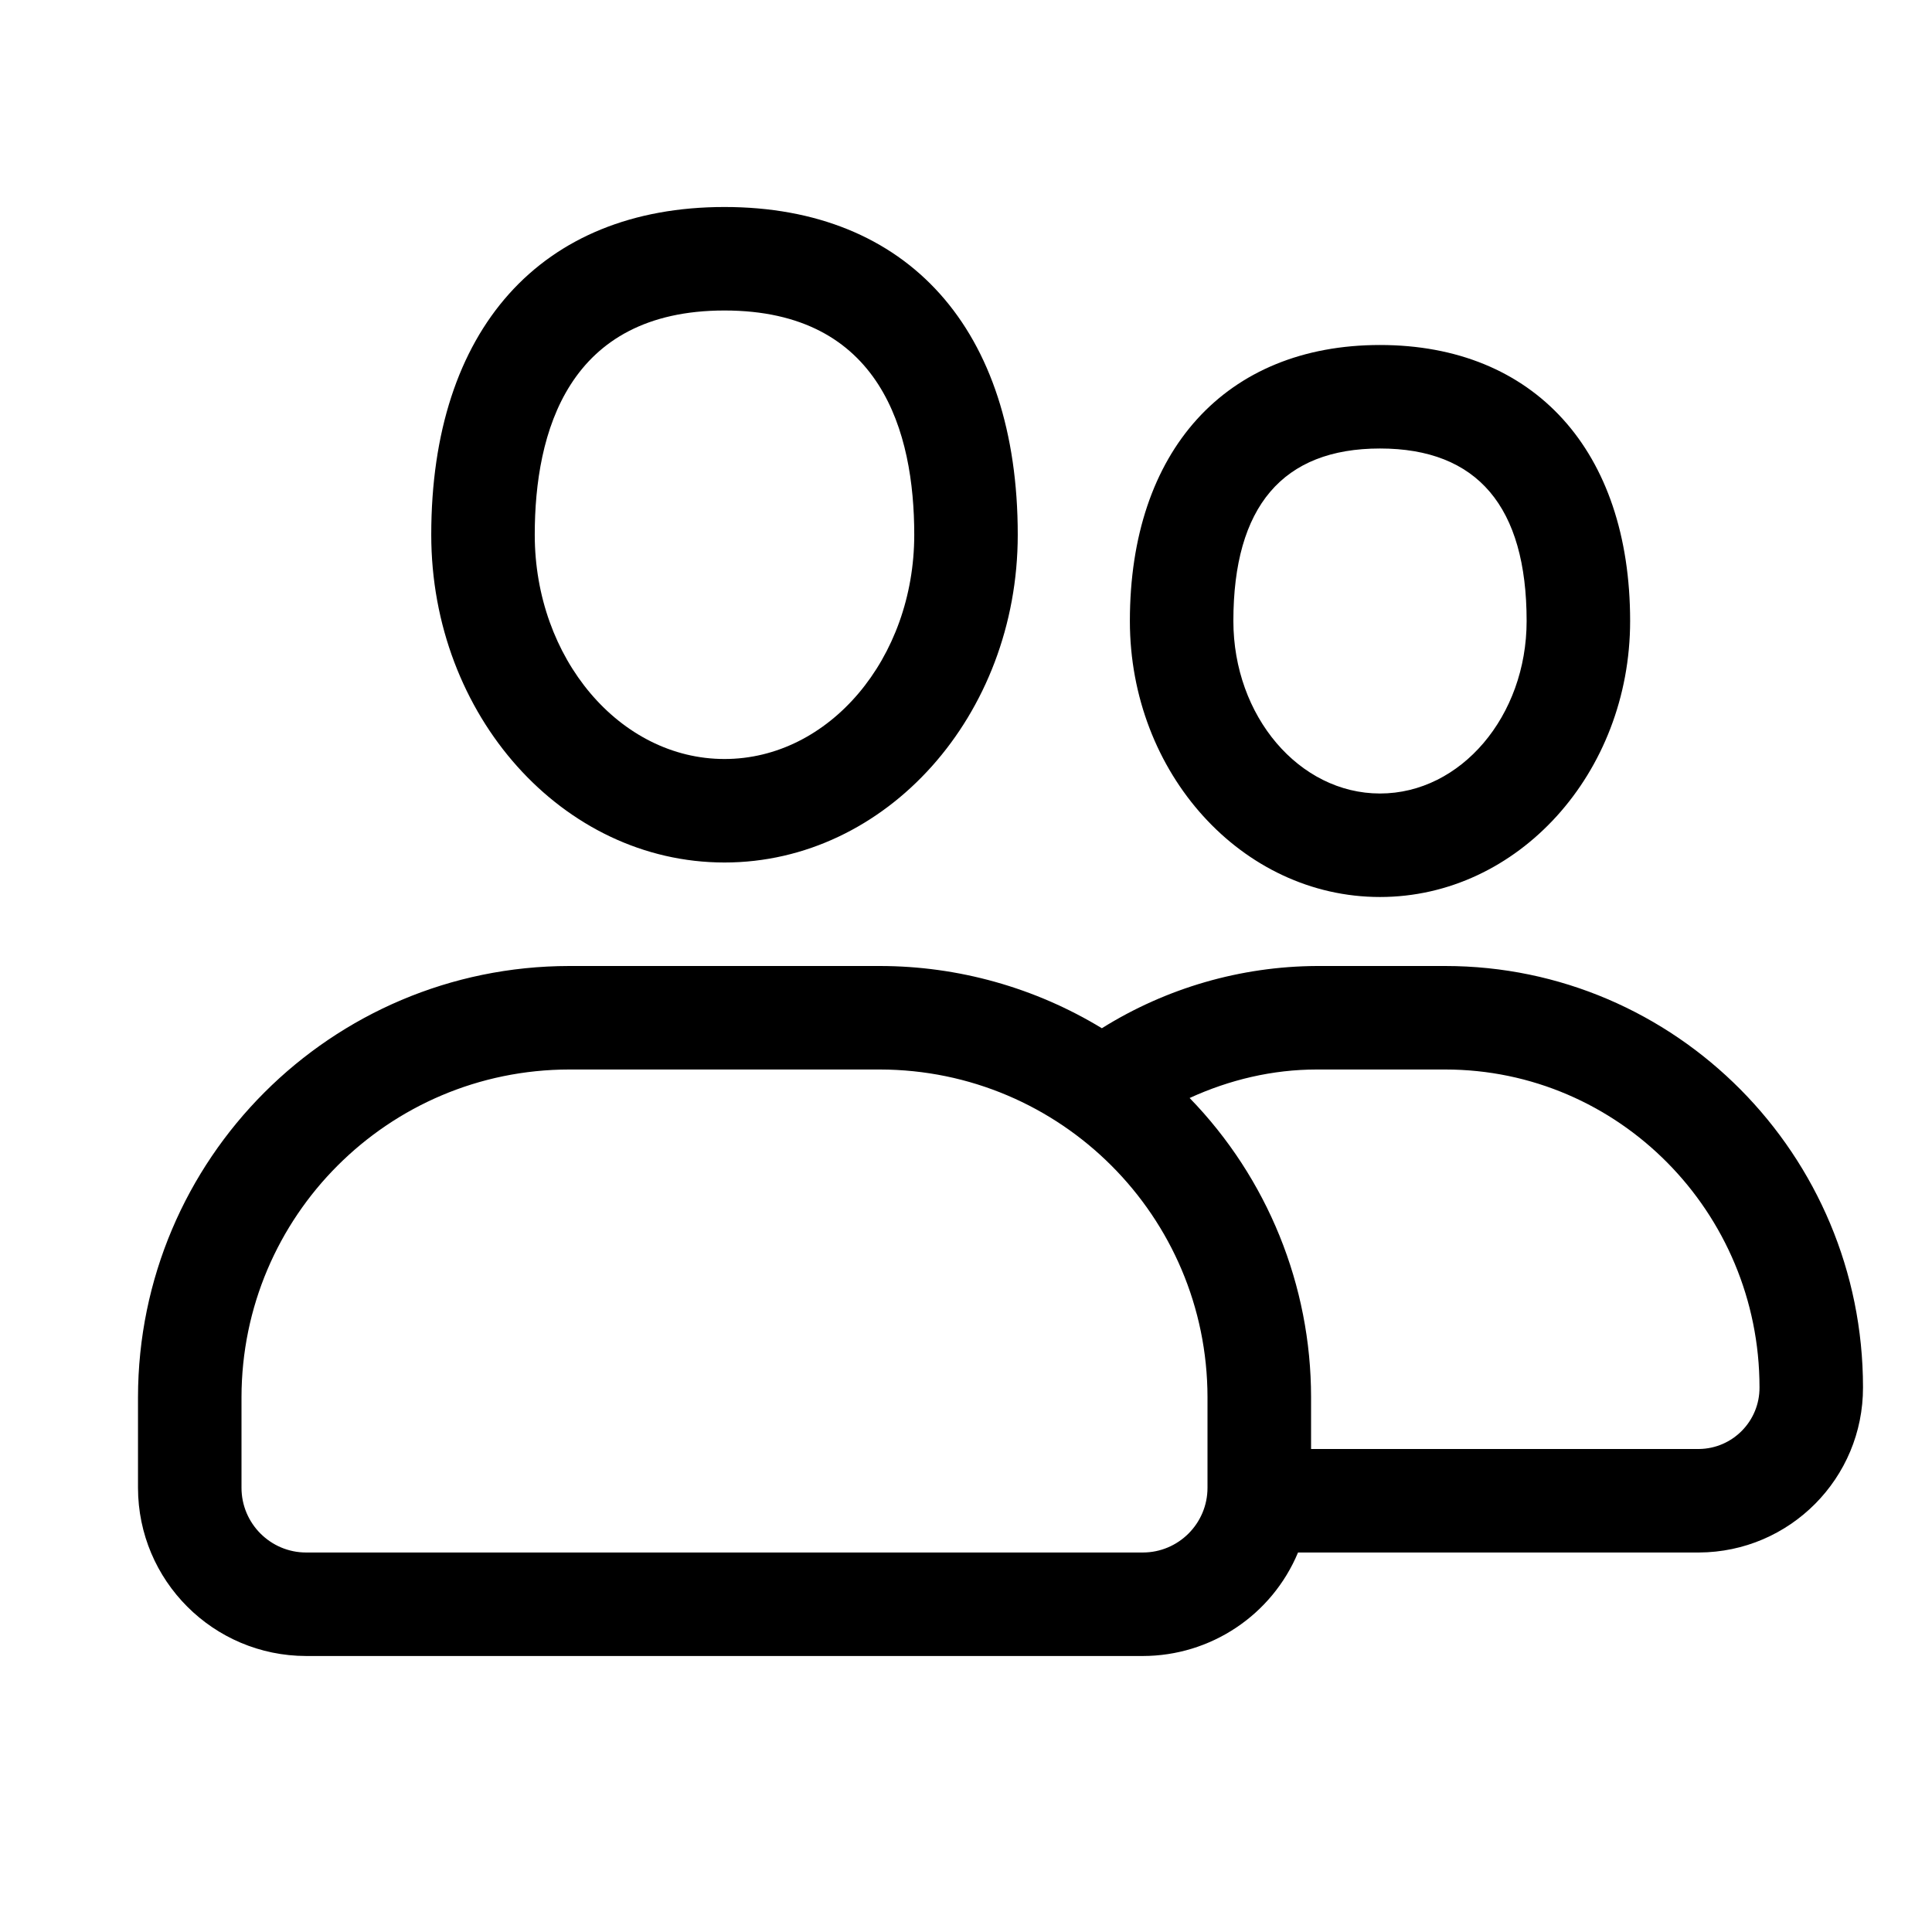
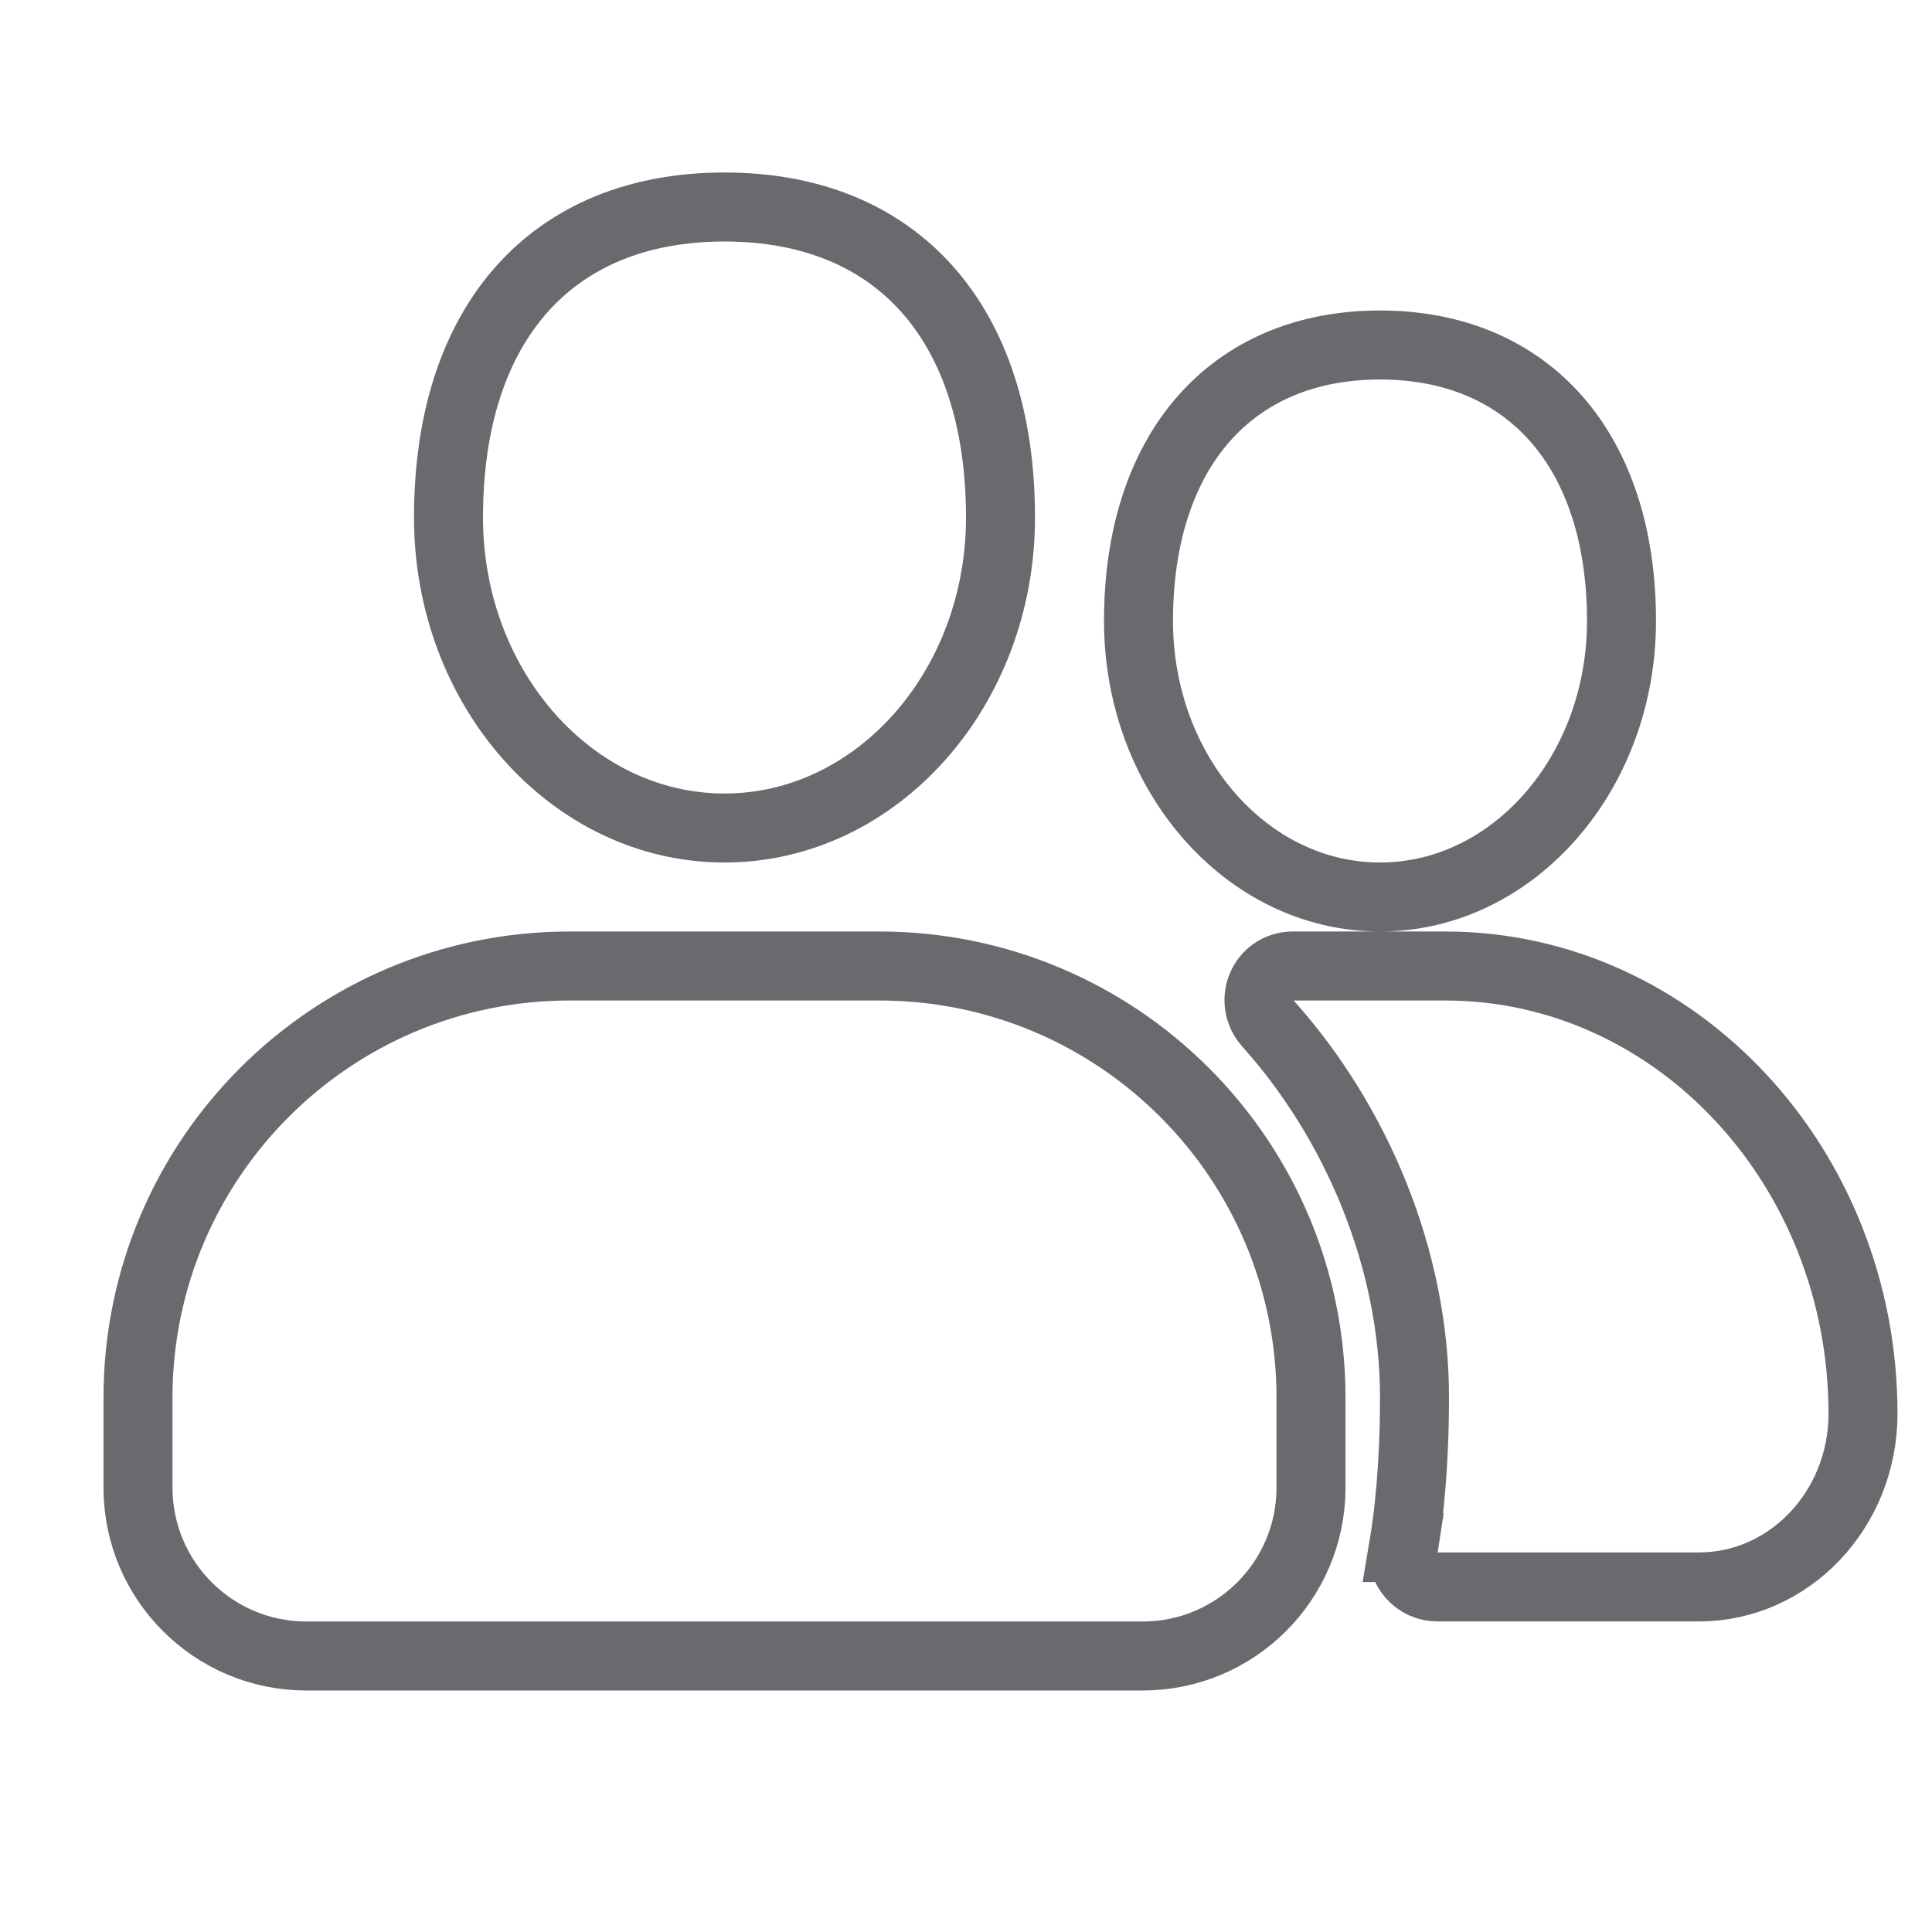
- <svg viewBox="0 0 28 28" class="x1lliihq x1k90msu x2h7rmj x1qfuztq xcza8v6" fill="currentColor" height="28" width="28">
-   <path d="M10.5 4.5c-2.272 0-2.75 1.768-2.75 3.25C7.75 9.542 8.983 11 10.5 11s2.75-1.458 2.75-3.25c0-1.482-.478-3.25-2.75-3.25zm0 8c-2.344 0-4.25-2.131-4.25-4.75C6.25 4.776 7.839 3 10.5 3s4.25 1.776 4.25 4.75c0 2.619-1.906 4.75-4.25 4.75zm9.5-6c-1.41 0-2.125.841-2.125 2.5 0 1.378.953 2.5 2.125 2.5 1.172 0 2.125-1.122 2.125-2.5 0-1.659-.715-2.5-2.125-2.5zm0 6.5c-1.999 0-3.625-1.794-3.625-4 0-2.467 1.389-4 3.625-4 2.236 0 3.625 1.533 3.625 4 0 2.206-1.626 4-3.625 4zm4.622 8a.887.887 0 00.878-.894c0-2.54-2.043-4.606-4.555-4.606h-1.86c-.643 0-1.265.148-1.844.413a6.226 6.226 0 011.76 4.336V21h5.621zm-7.122.562v-1.313a4.755 4.755 0 00-4.749-4.749H8.25A4.755 4.755 0 003.5 20.249v1.313c0 .518.421.938.937.938h12.125c.517 0 .938-.42.938-.938zM20.945 14C24.285 14 27 16.739 27 20.106a2.388 2.388 0 01-2.378 2.394h-5.81a2.44 2.44 0 01-2.25 1.5H4.437A2.44 2.44 0 012 21.562v-1.313A6.256 6.256 0 018.25 14h4.501a6.2 6.2 0 013.218.902A5.932 5.932 0 0119.084 14h1.861z" />
+ <svg viewBox="0 0 28 28" class="x1lliihq x1k90msu x2h7rmj x1qfuztq x5e5rjt" fill="none" stroke="#686a6e" height="28" width="28">
+   <path d="M20.34 22.428c.077-.455.16-1.181.16-2.18 0-1.998-.84-3.981-2.12-5.41-.292-.326-.077-.838.36-.838h2.205C24.284 14 27 16.91 27 20.489c0 1.385-1.066 2.51-2.378 2.51h-3.786a.496.496 0 01-.495-.571zM20 13c-1.93 0-3.5-1.794-3.5-4 0-2.467 1.341-4 3.5-4s3.5 1.533 3.5 4c0 2.206-1.57 4-3.5 4zm-9.5-1c-2.206 0-4-2.019-4-4.5 0-2.818 1.495-4.5 4-4.5s4 1.682 4 4.5c0 2.481-1.794 4.5-4 4.5zm2.251 2A6.256 6.256 0 0119 20.249v1.313A2.44 2.44 0 0116.563 24H4.438A2.44 2.44 0 012 21.562v-1.313A6.256 6.256 0 018.249 14h4.502z" />
</svg>
